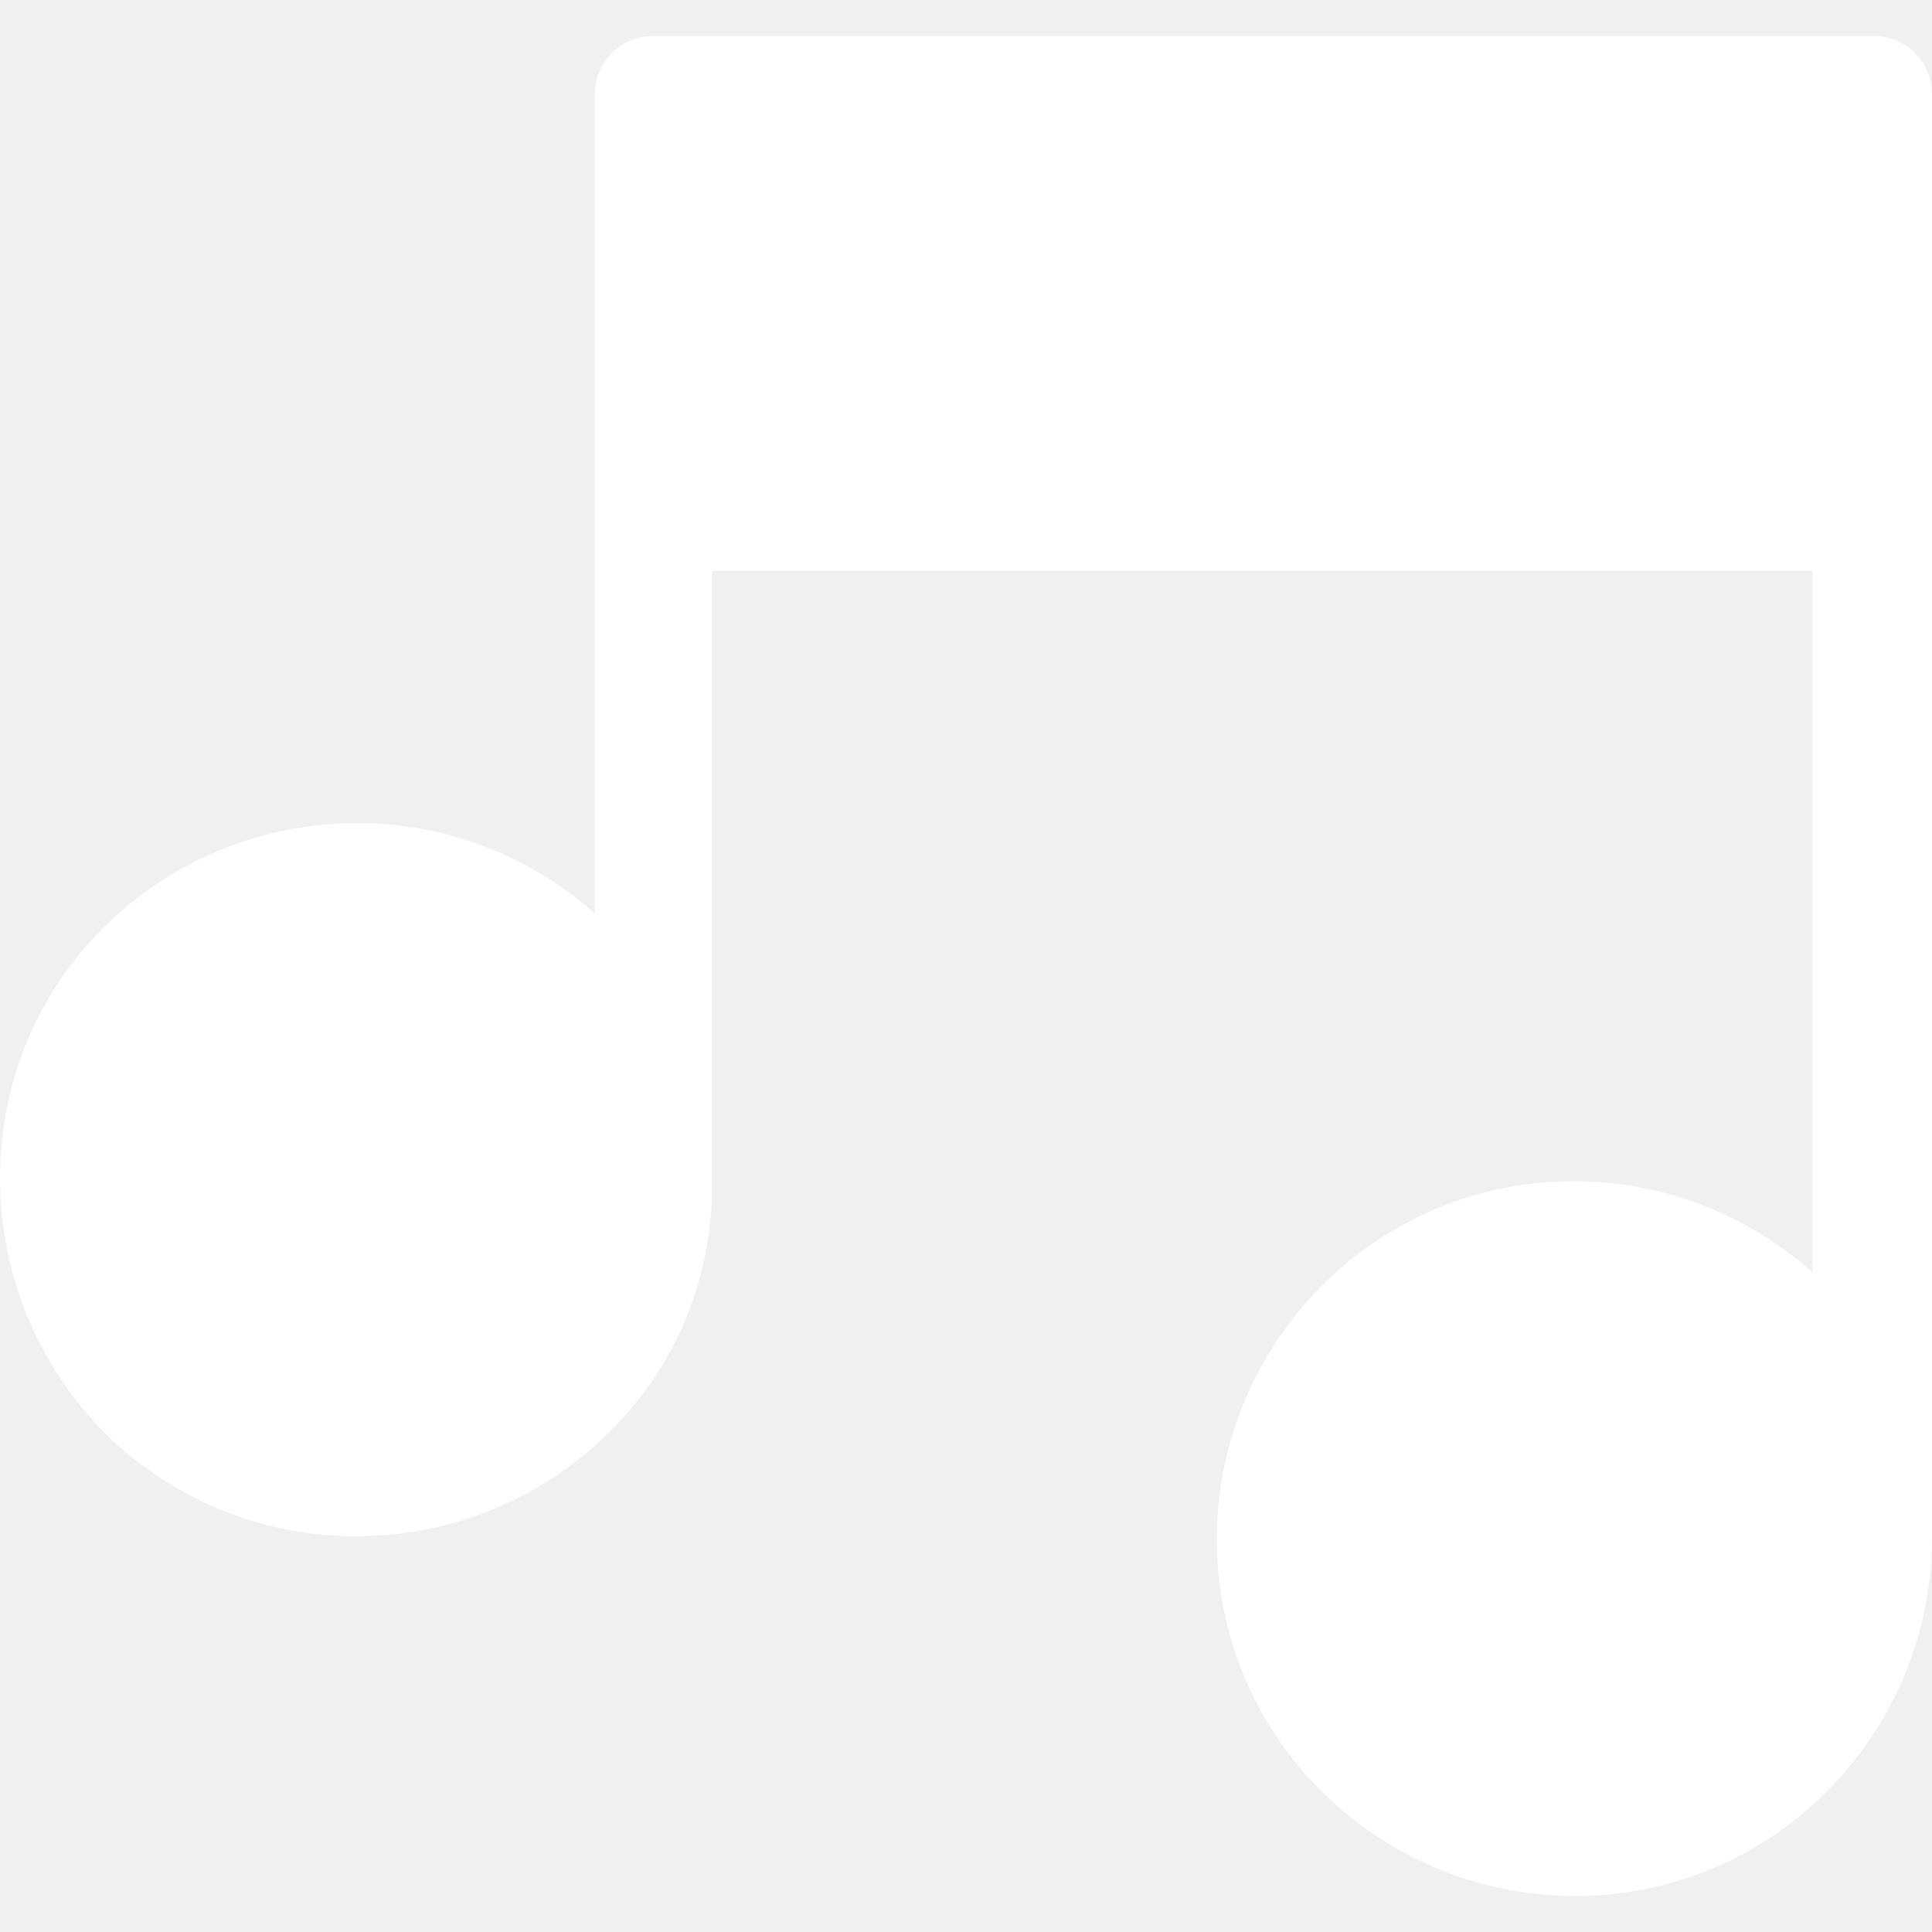
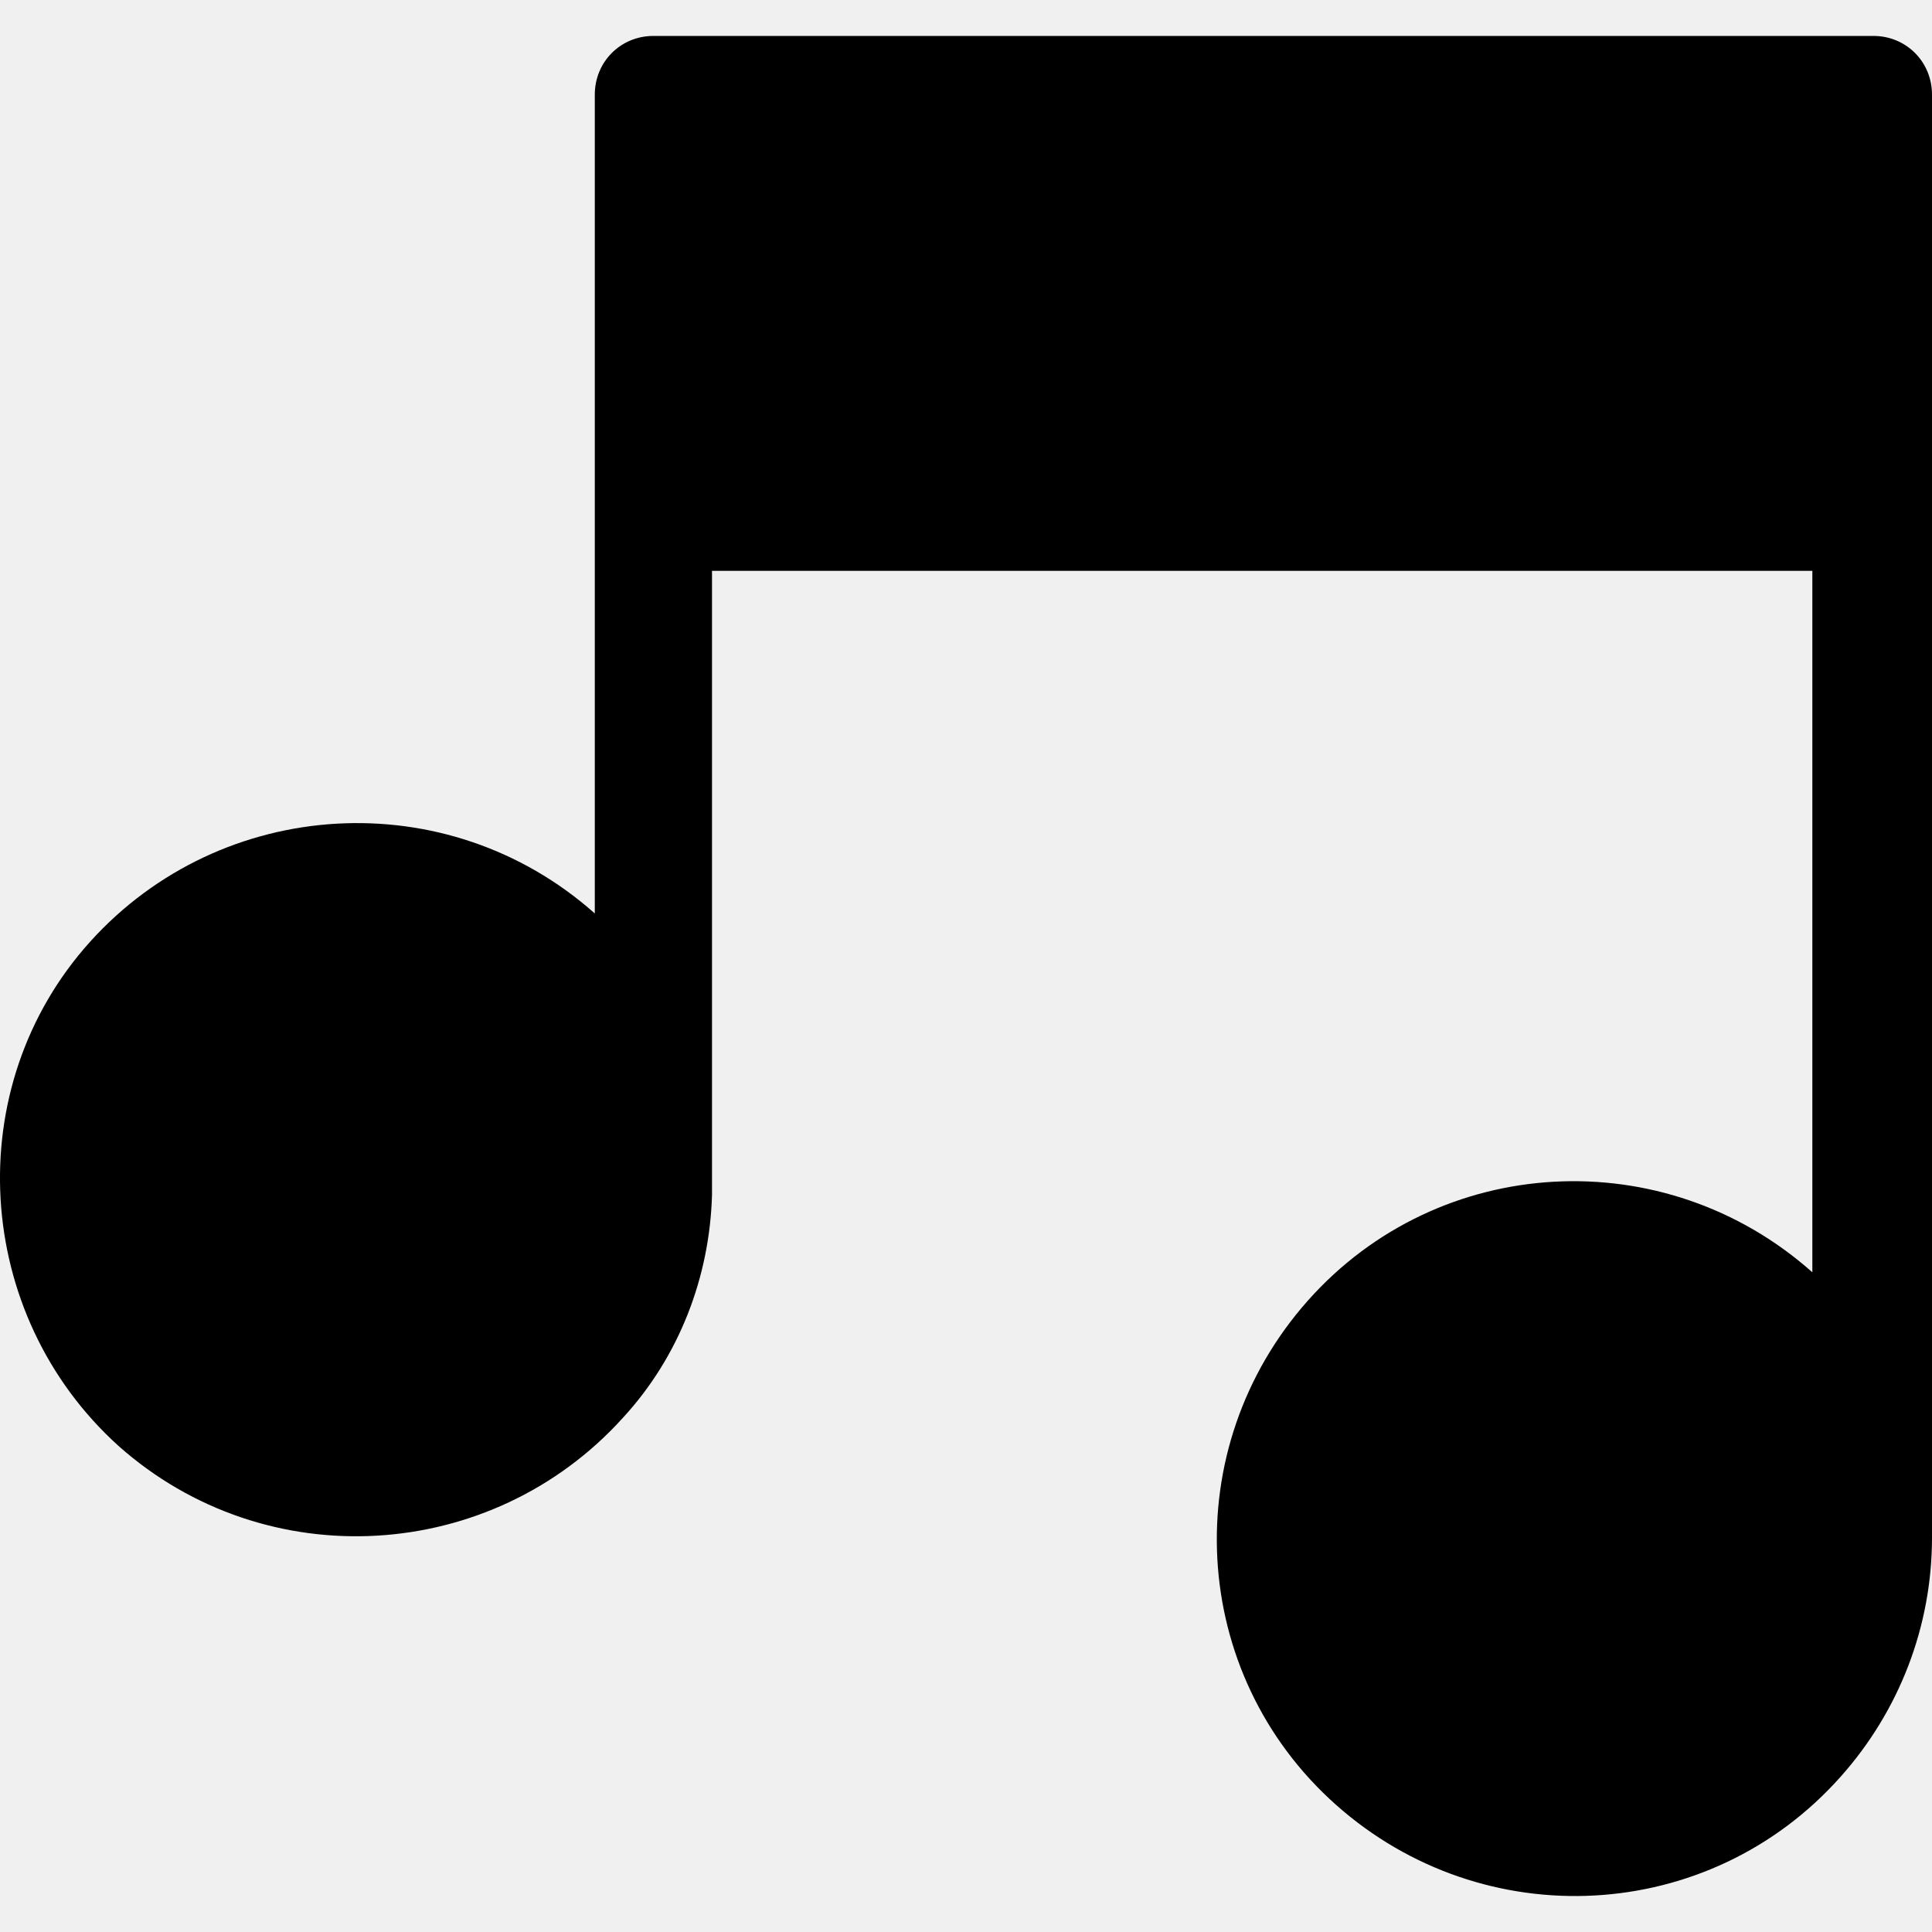
<svg xmlns="http://www.w3.org/2000/svg" width="15" height="15" viewBox="0 0 15 15" fill="none">
  <g clip-path="url(#clip0_775_2083)">
-     <path d="M14.545 0.279H5.073C4.818 0.279 4.618 0.48 4.618 0.735V7.092C3.47 6.072 1.721 6.181 0.701 7.31C-0.319 8.44 -0.209 10.206 0.92 11.226C2.067 12.246 3.816 12.137 4.836 11.008C5.273 10.534 5.51 9.915 5.528 9.277V4.432H14.071V9.878C12.924 8.858 11.175 8.95 10.155 10.097C9.135 11.245 9.226 12.993 10.373 14.013C11.521 15.033 13.27 14.942 14.29 13.795C14.745 13.285 15 12.629 15 11.937C15 11.9 15 11.864 15 11.828V0.735C15 0.48 14.8 0.279 14.545 0.279Z" fill="white" />
+     <path d="M14.545 0.279H5.073C4.818 0.279 4.618 0.48 4.618 0.735V7.092C3.47 6.072 1.721 6.181 0.701 7.31C-0.319 8.44 -0.209 10.206 0.92 11.226C2.067 12.246 3.816 12.137 4.836 11.008C5.273 10.534 5.51 9.915 5.528 9.277V4.432H14.071V9.878C12.924 8.858 11.175 8.95 10.155 10.097C9.135 11.245 9.226 12.993 10.373 14.013C11.521 15.033 13.27 14.942 14.29 13.795C14.745 13.285 15 12.629 15 11.937C15 11.9 15 11.864 15 11.828V0.735C15 0.48 14.8 0.279 14.545 0.279Z" fill="currentColor" />
  </g>
  <defs>
    <clipPath id="clip0_775_2083">
-       <rect width="15" height="15" fill="white" />
+       <rect width="15" height="15" fill="currentColor" />
    </clipPath>
  </defs>
</svg>
